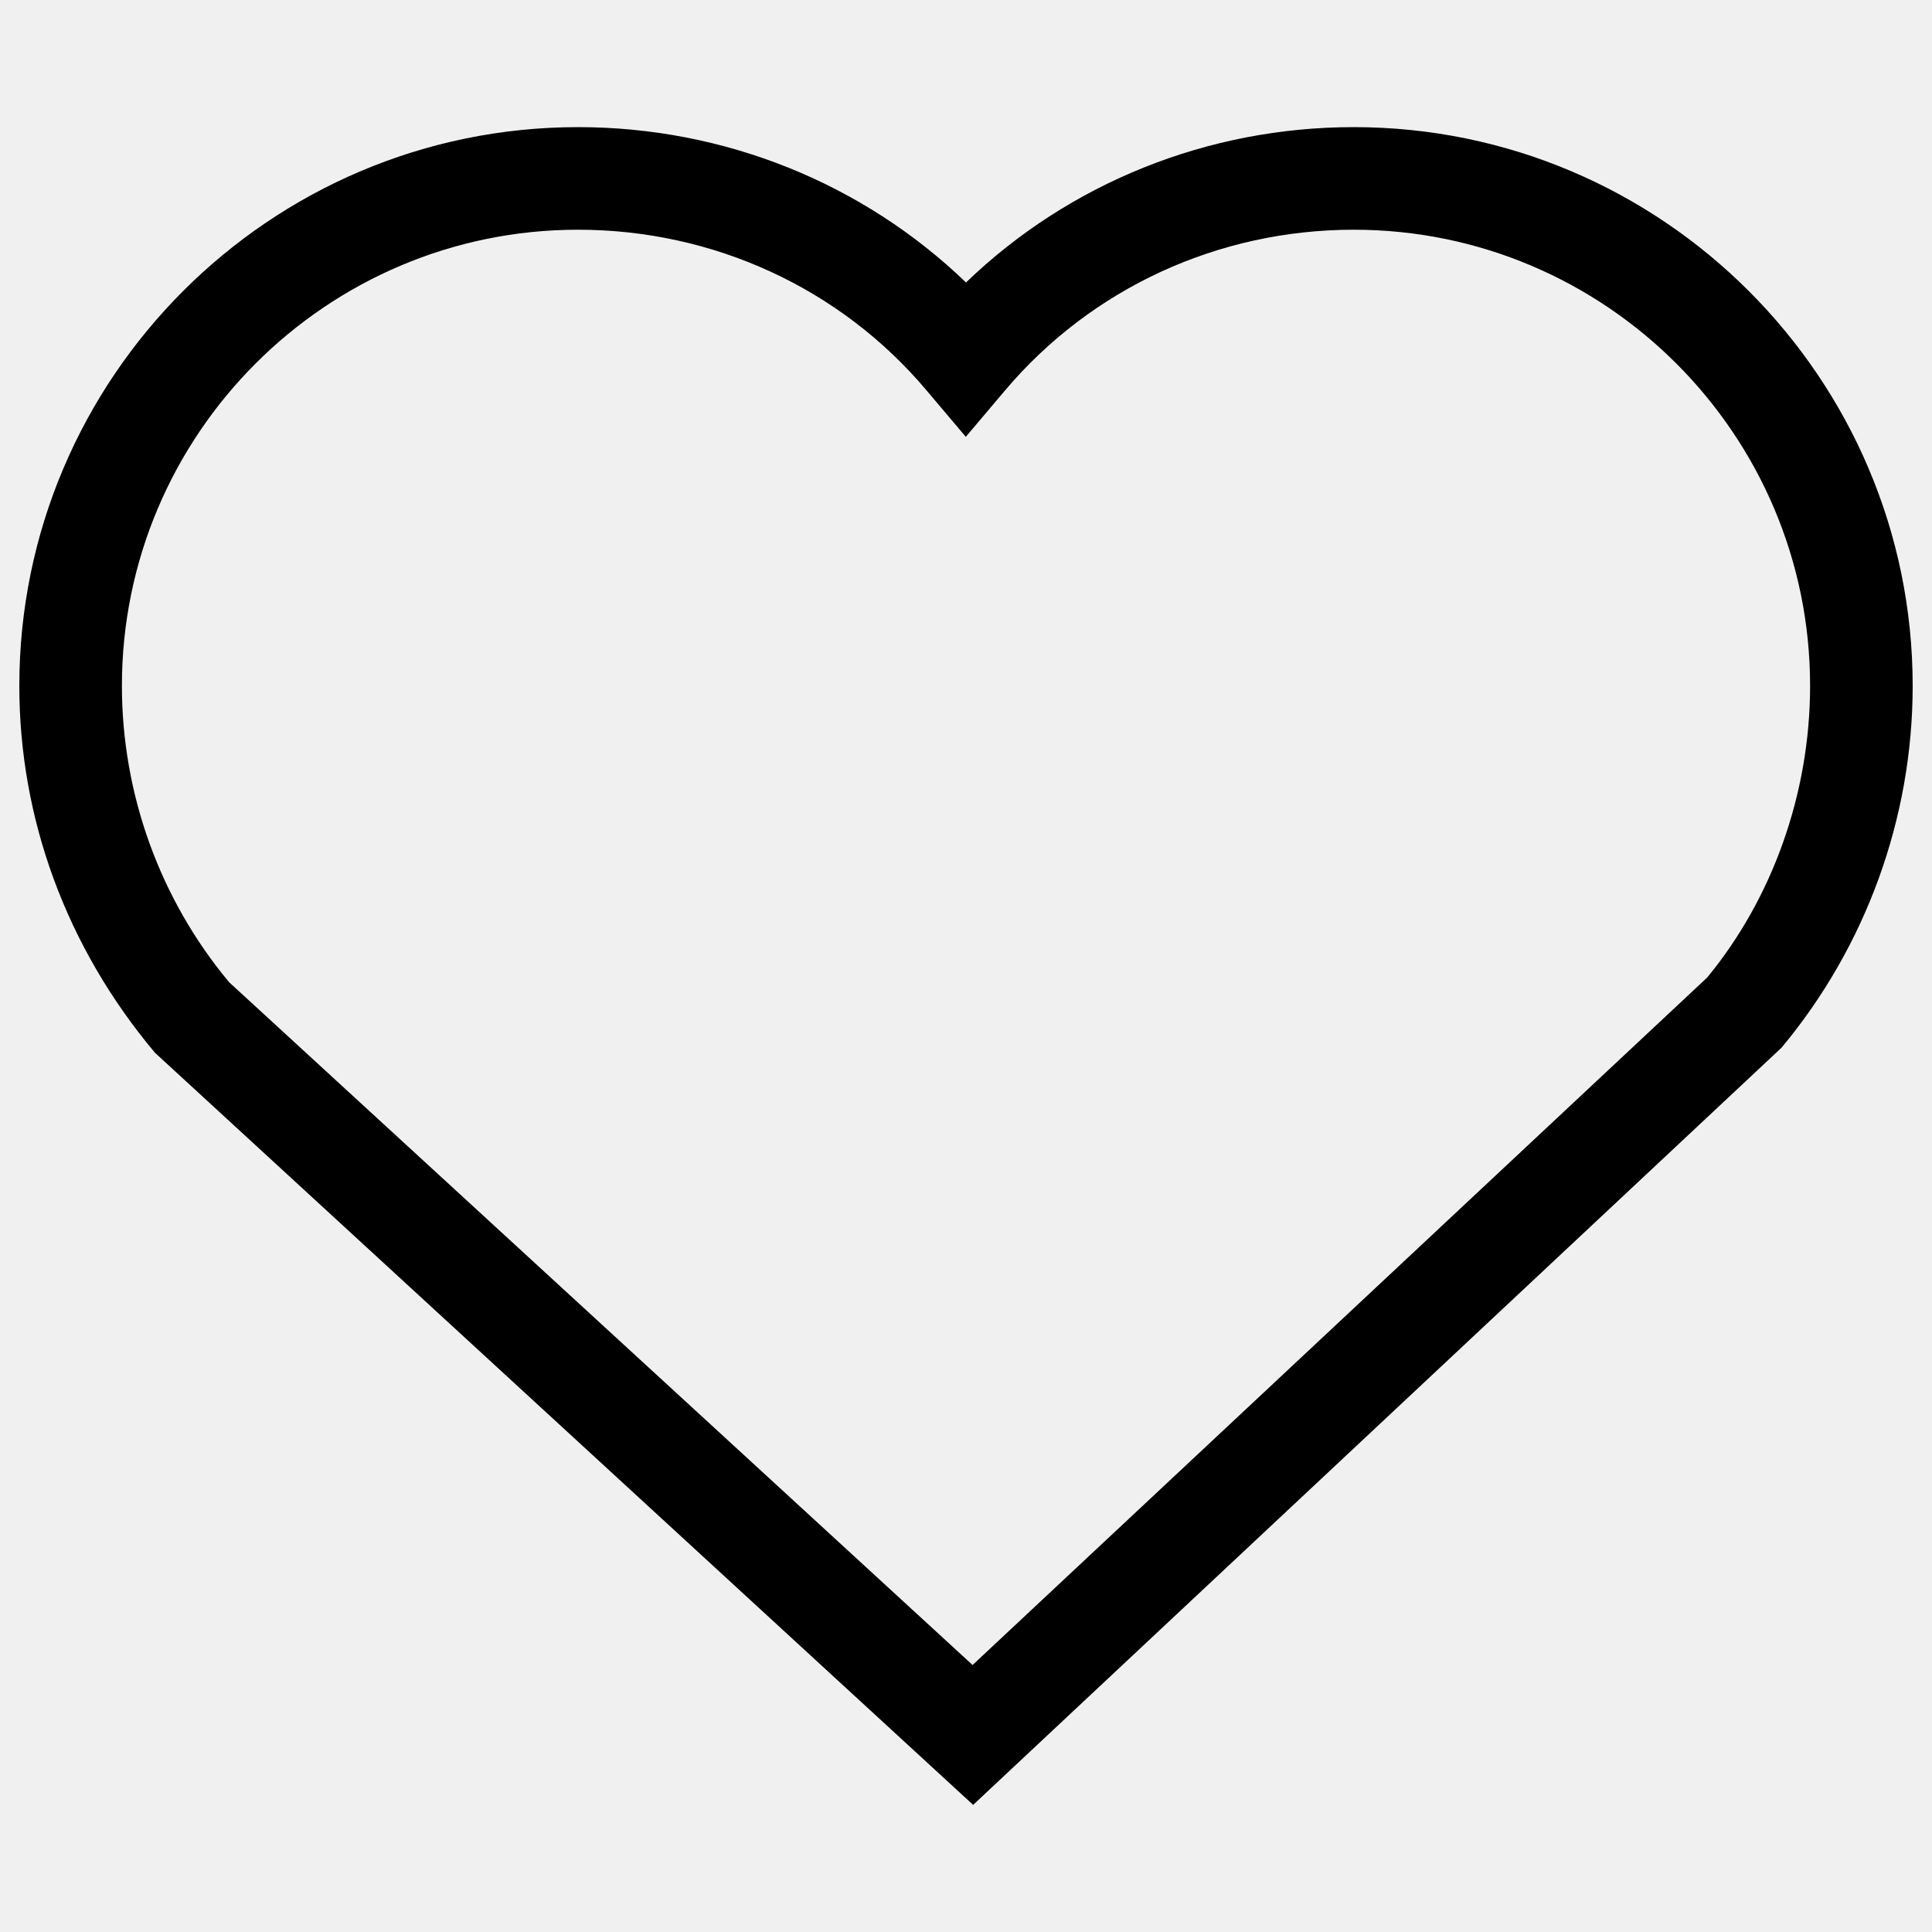
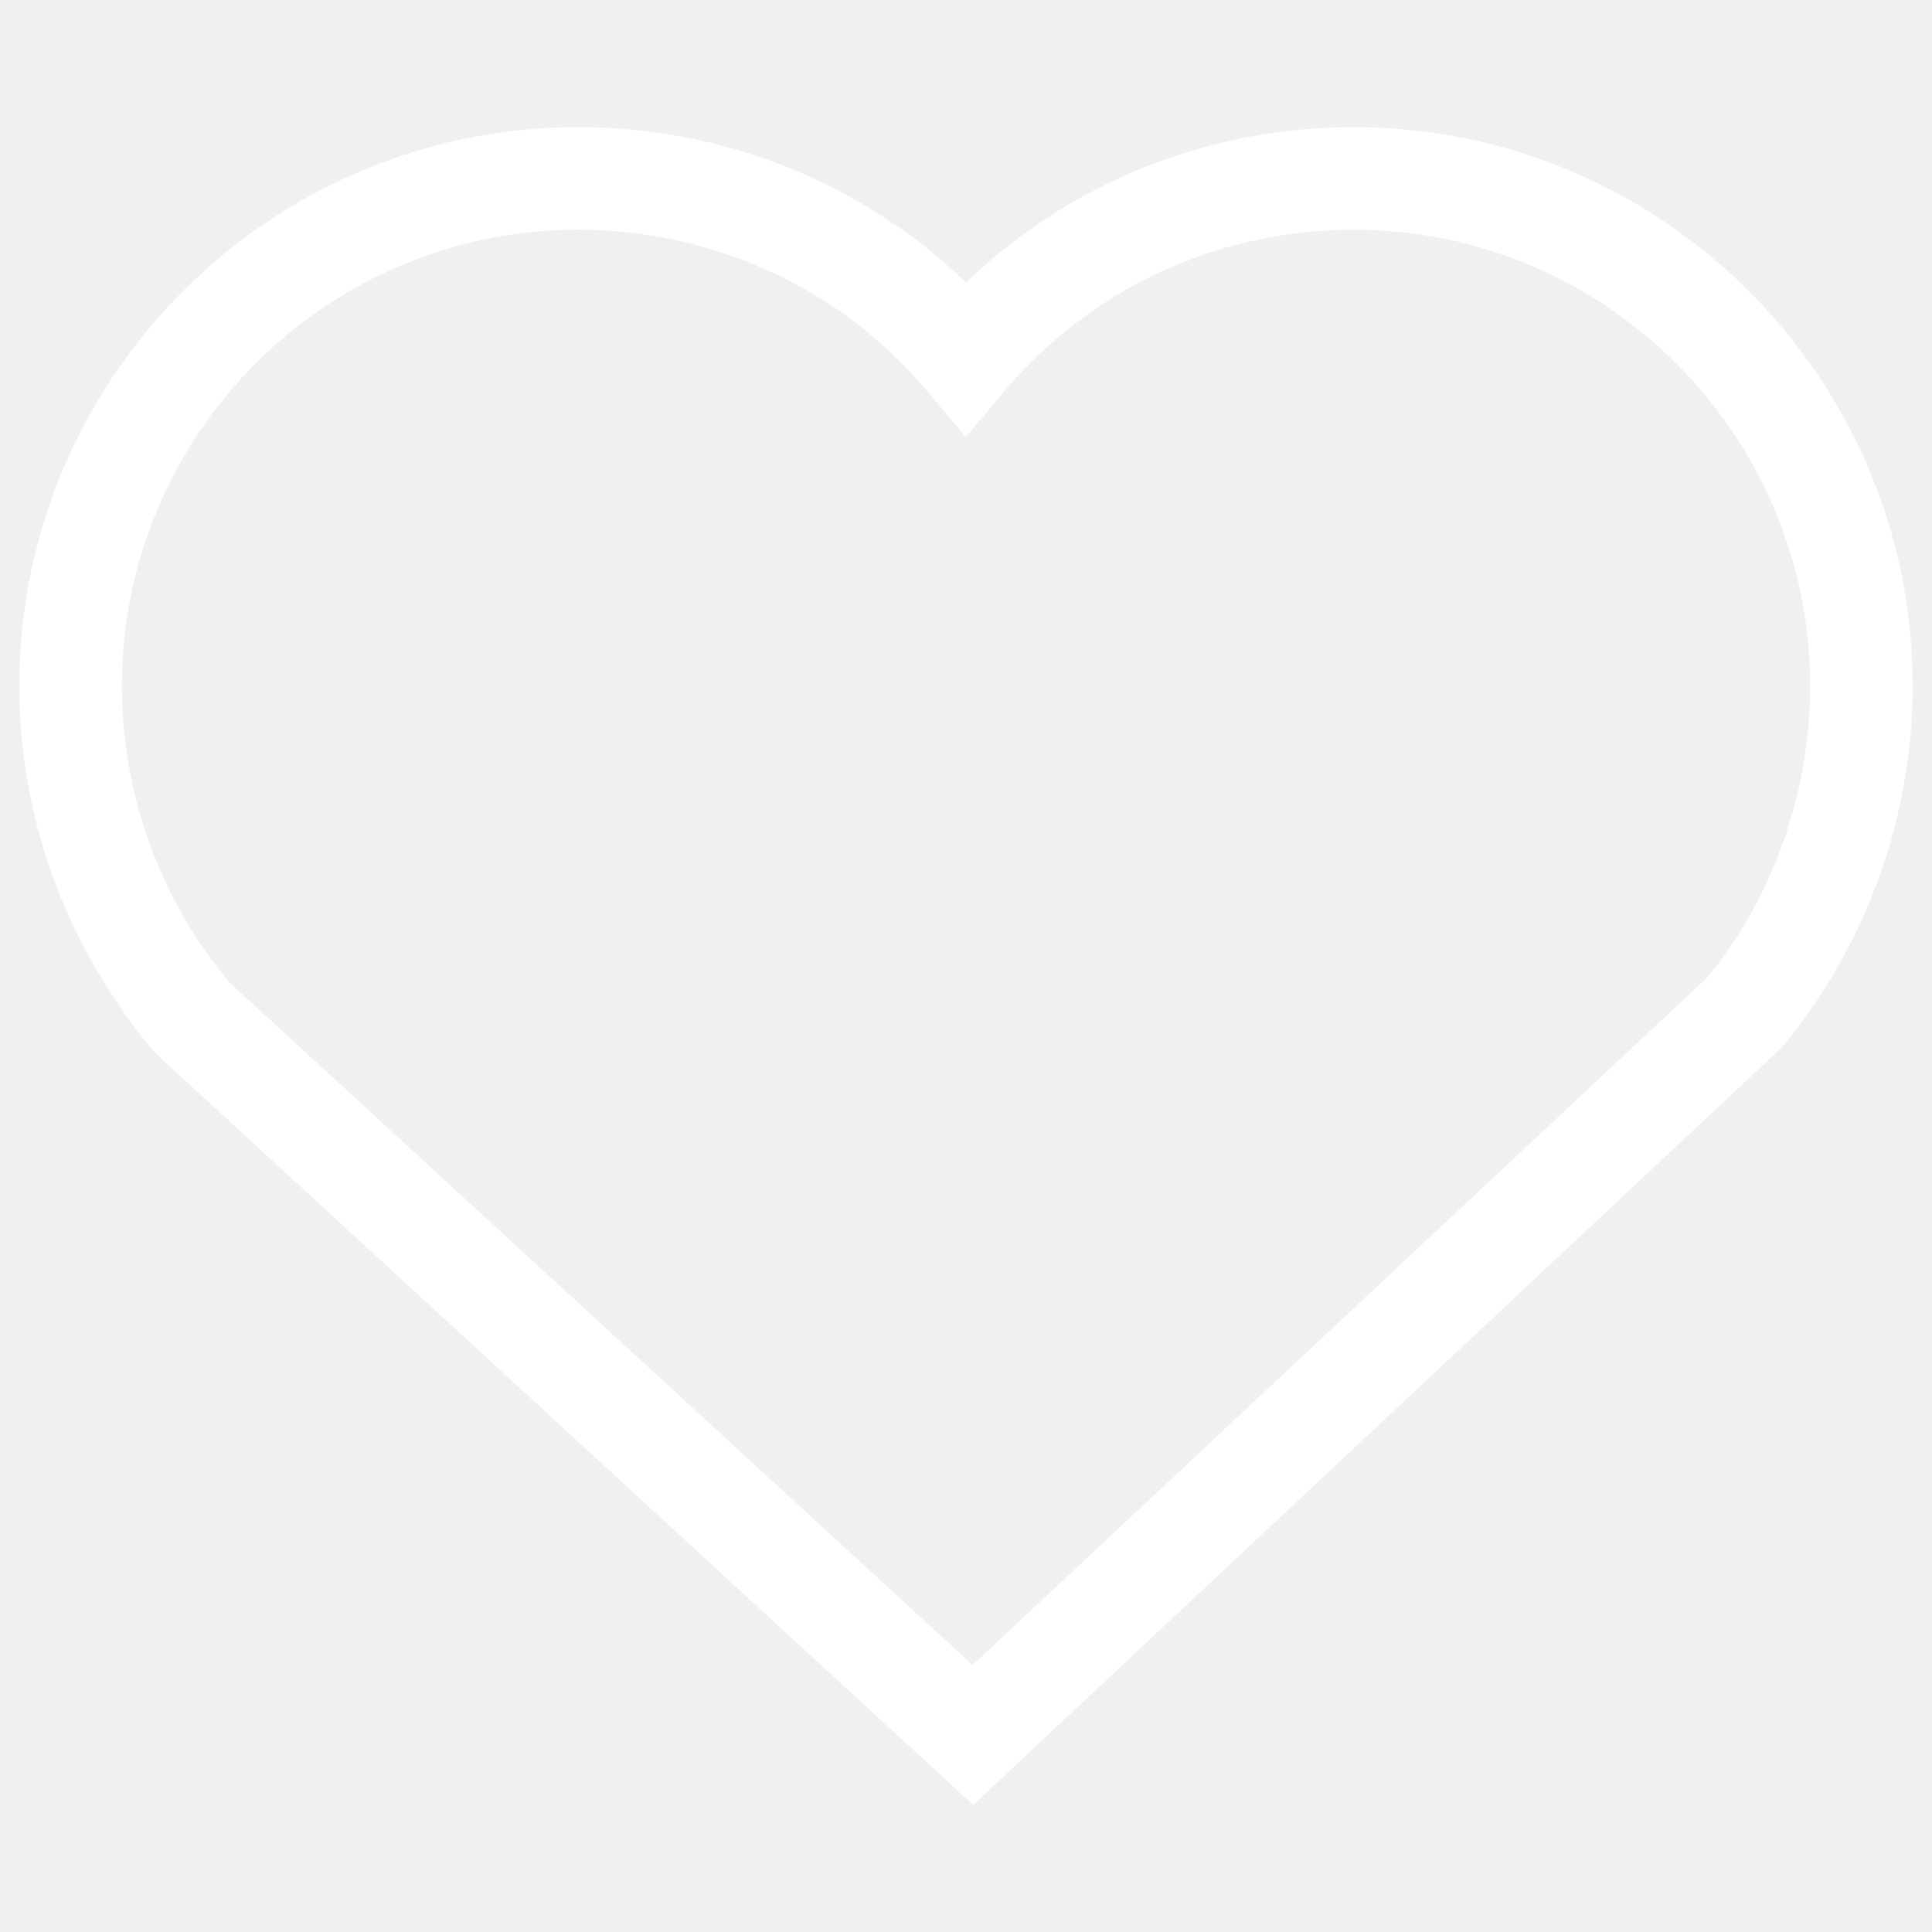
<svg xmlns="http://www.w3.org/2000/svg" version="1.1" x="0px" y="0px" viewBox="0 0 1000 1000" enable-background="new 0 0 1000 1000" xml:space="preserve">
  <g>
-     <path d="M503.7,934.2L80.2,544.9C34.1,490,10,423.4,10,355C10,195.6,139.7,65.8,299.2,65.8c75.7,0,147.4,29,200.8,80.4c53.4-51.4,125-80.4,200.7-80.4C860.2,65.8,990,195.6,990,355c0,68.2-24.1,134.8-67.9,187.3L503.7,934.2z M299.2,118.9C169,118.9,63.1,224.8,63.1,355c0,56,19.7,110.5,55.5,153.4l384.8,353.4L883.6,506c33.6-40.7,53.3-95.1,53.3-151c0-130.2-106-236.1-236.2-236.1c-70.1,0-135.8,30.3-180.5,83.2l-20.3,24l-20.3-24C435.1,149.2,369.2,118.9,299.2,118.9z" />
+     <path d="M503.7,934.2L80.2,544.9C34.1,490,10,423.4,10,355C10,195.6,139.7,65.8,299.2,65.8c75.7,0,147.4,29,200.8,80.4c53.4-51.4,125-80.4,200.7-80.4C860.2,65.8,990,195.6,990,355c0,68.2-24.1,134.8-67.9,187.3L503.7,934.2z M299.2,118.9C169,118.9,63.1,224.8,63.1,355c0,56,19.7,110.5,55.5,153.4l384.8,353.4L883.6,506c33.6-40.7,53.3-95.1,53.3-151c0-130.2-106-236.1-236.2-236.1c-70.1,0-135.8,30.3-180.5,83.2l-20.3,24l-20.3-24C435.1,149.2,369.2,118.9,299.2,118.9z" fill="#fff" />
  </g>
</svg>
